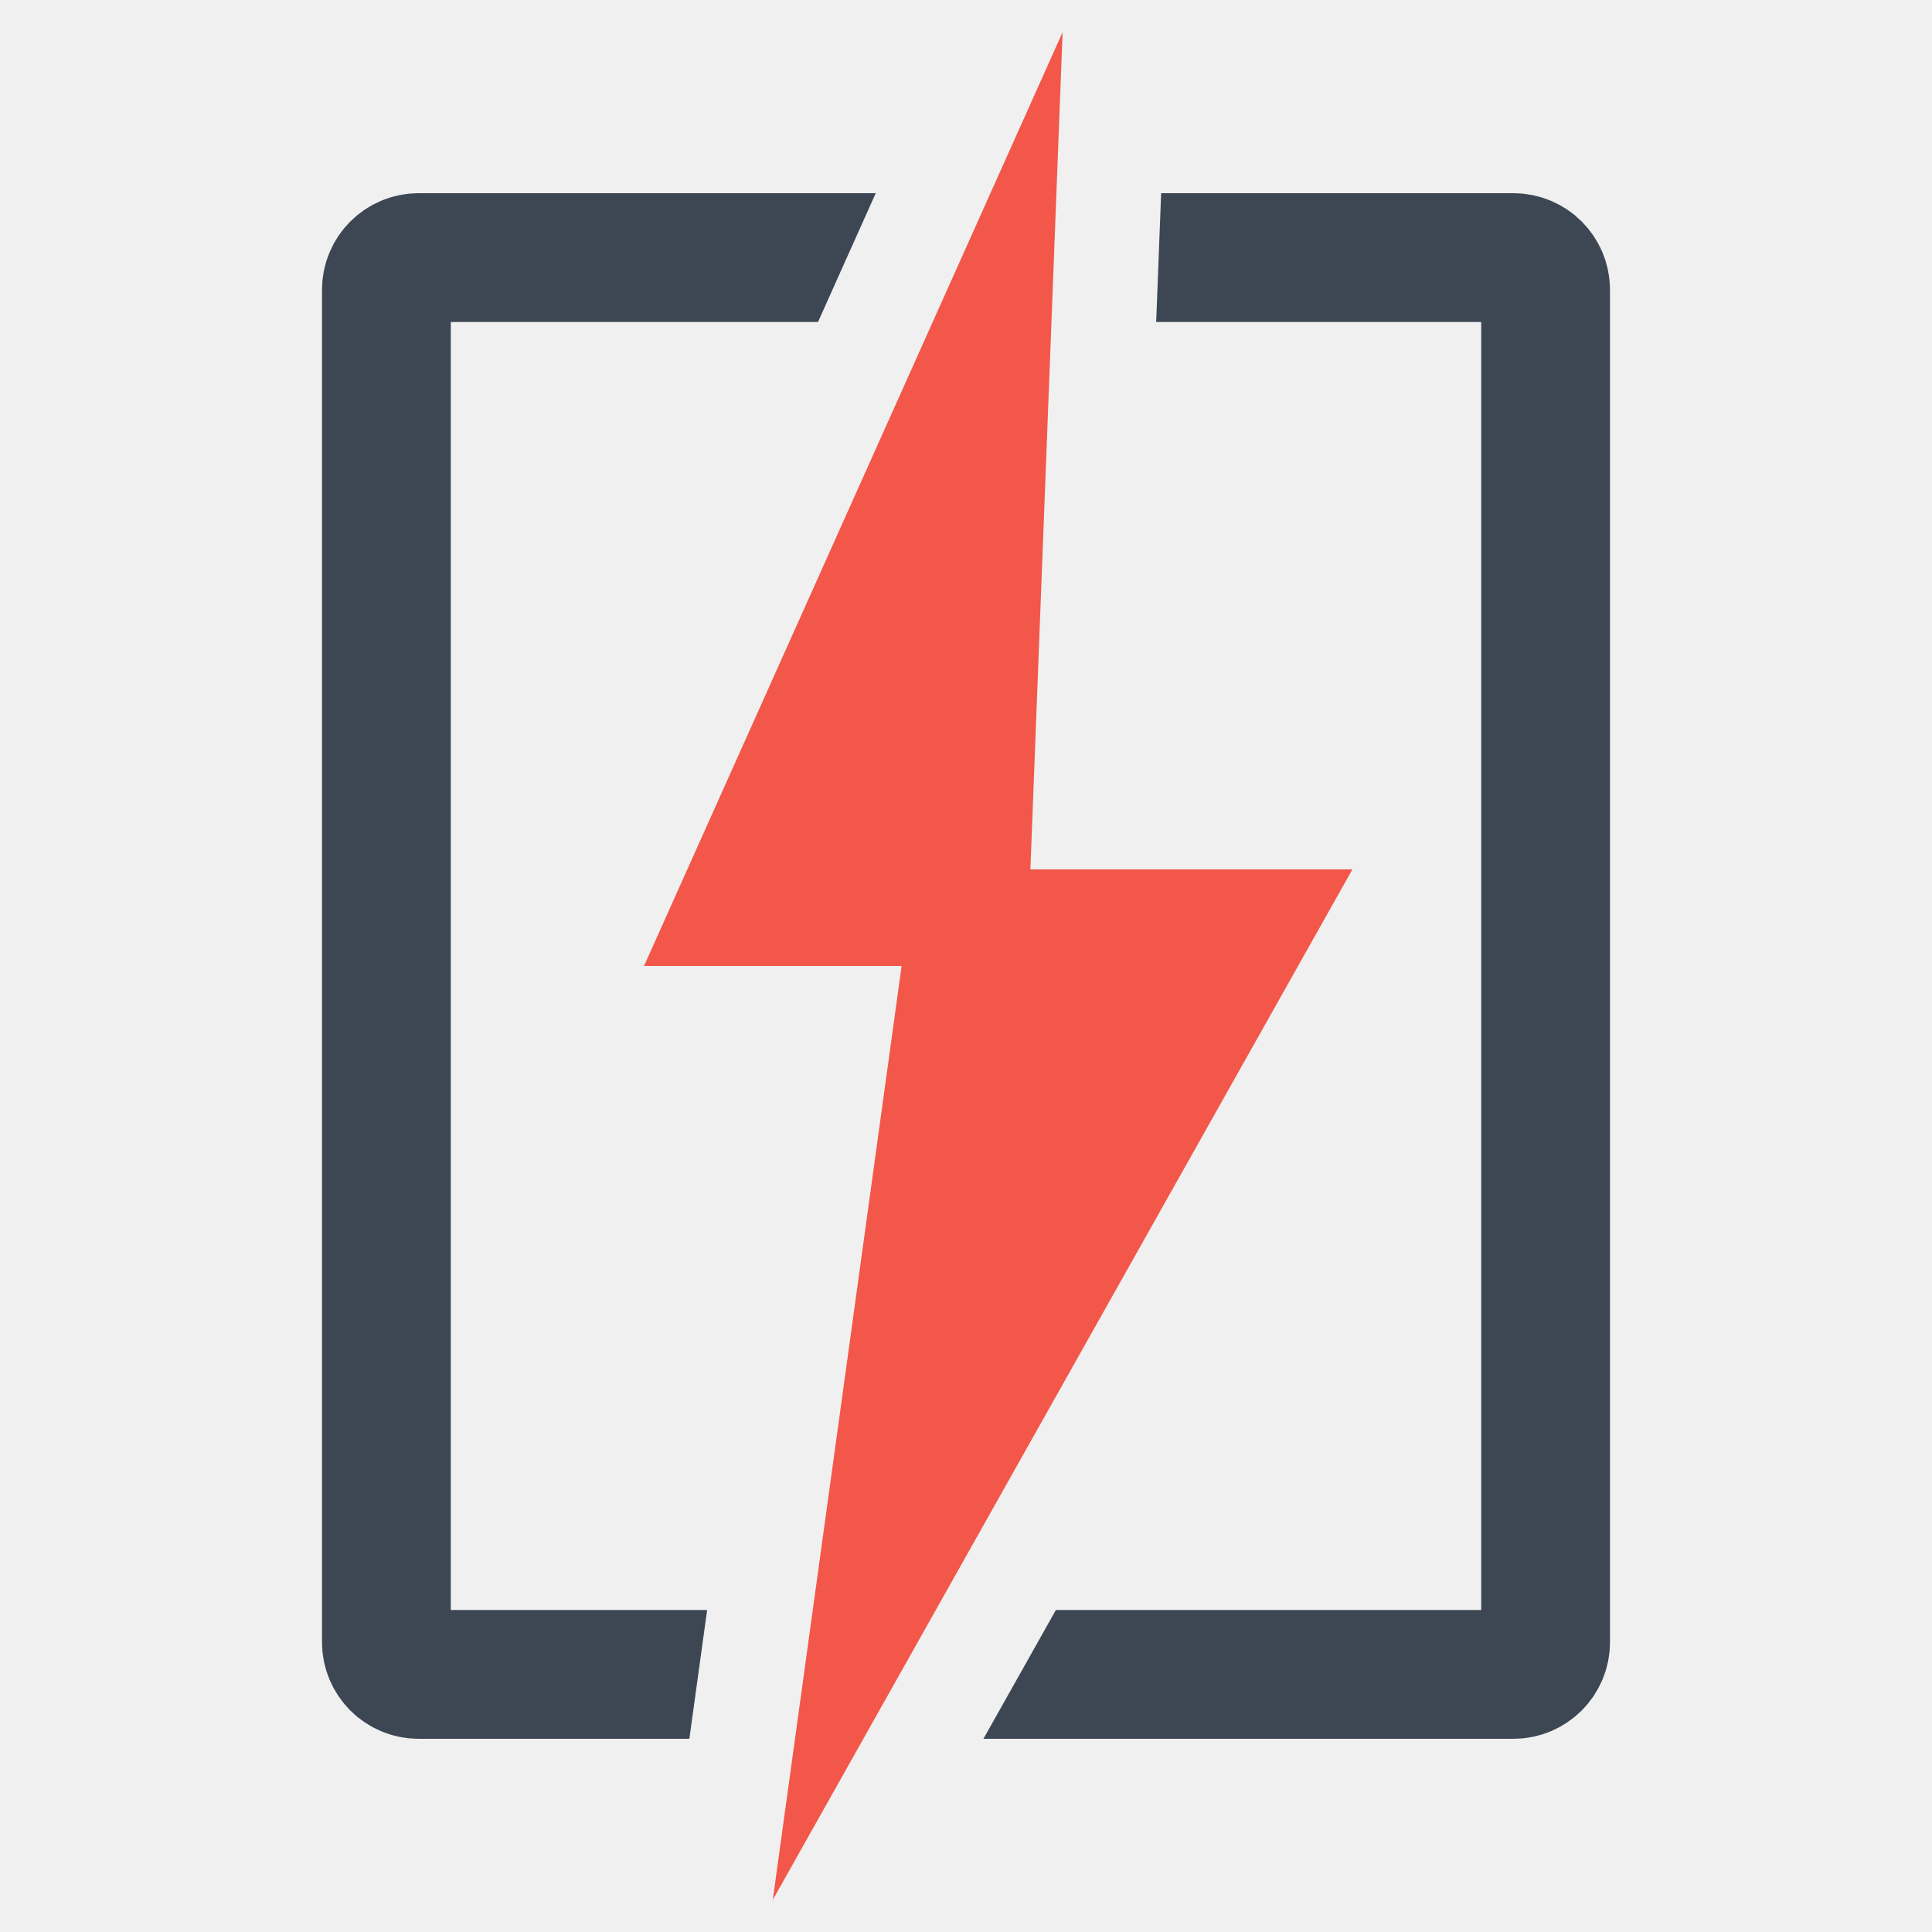
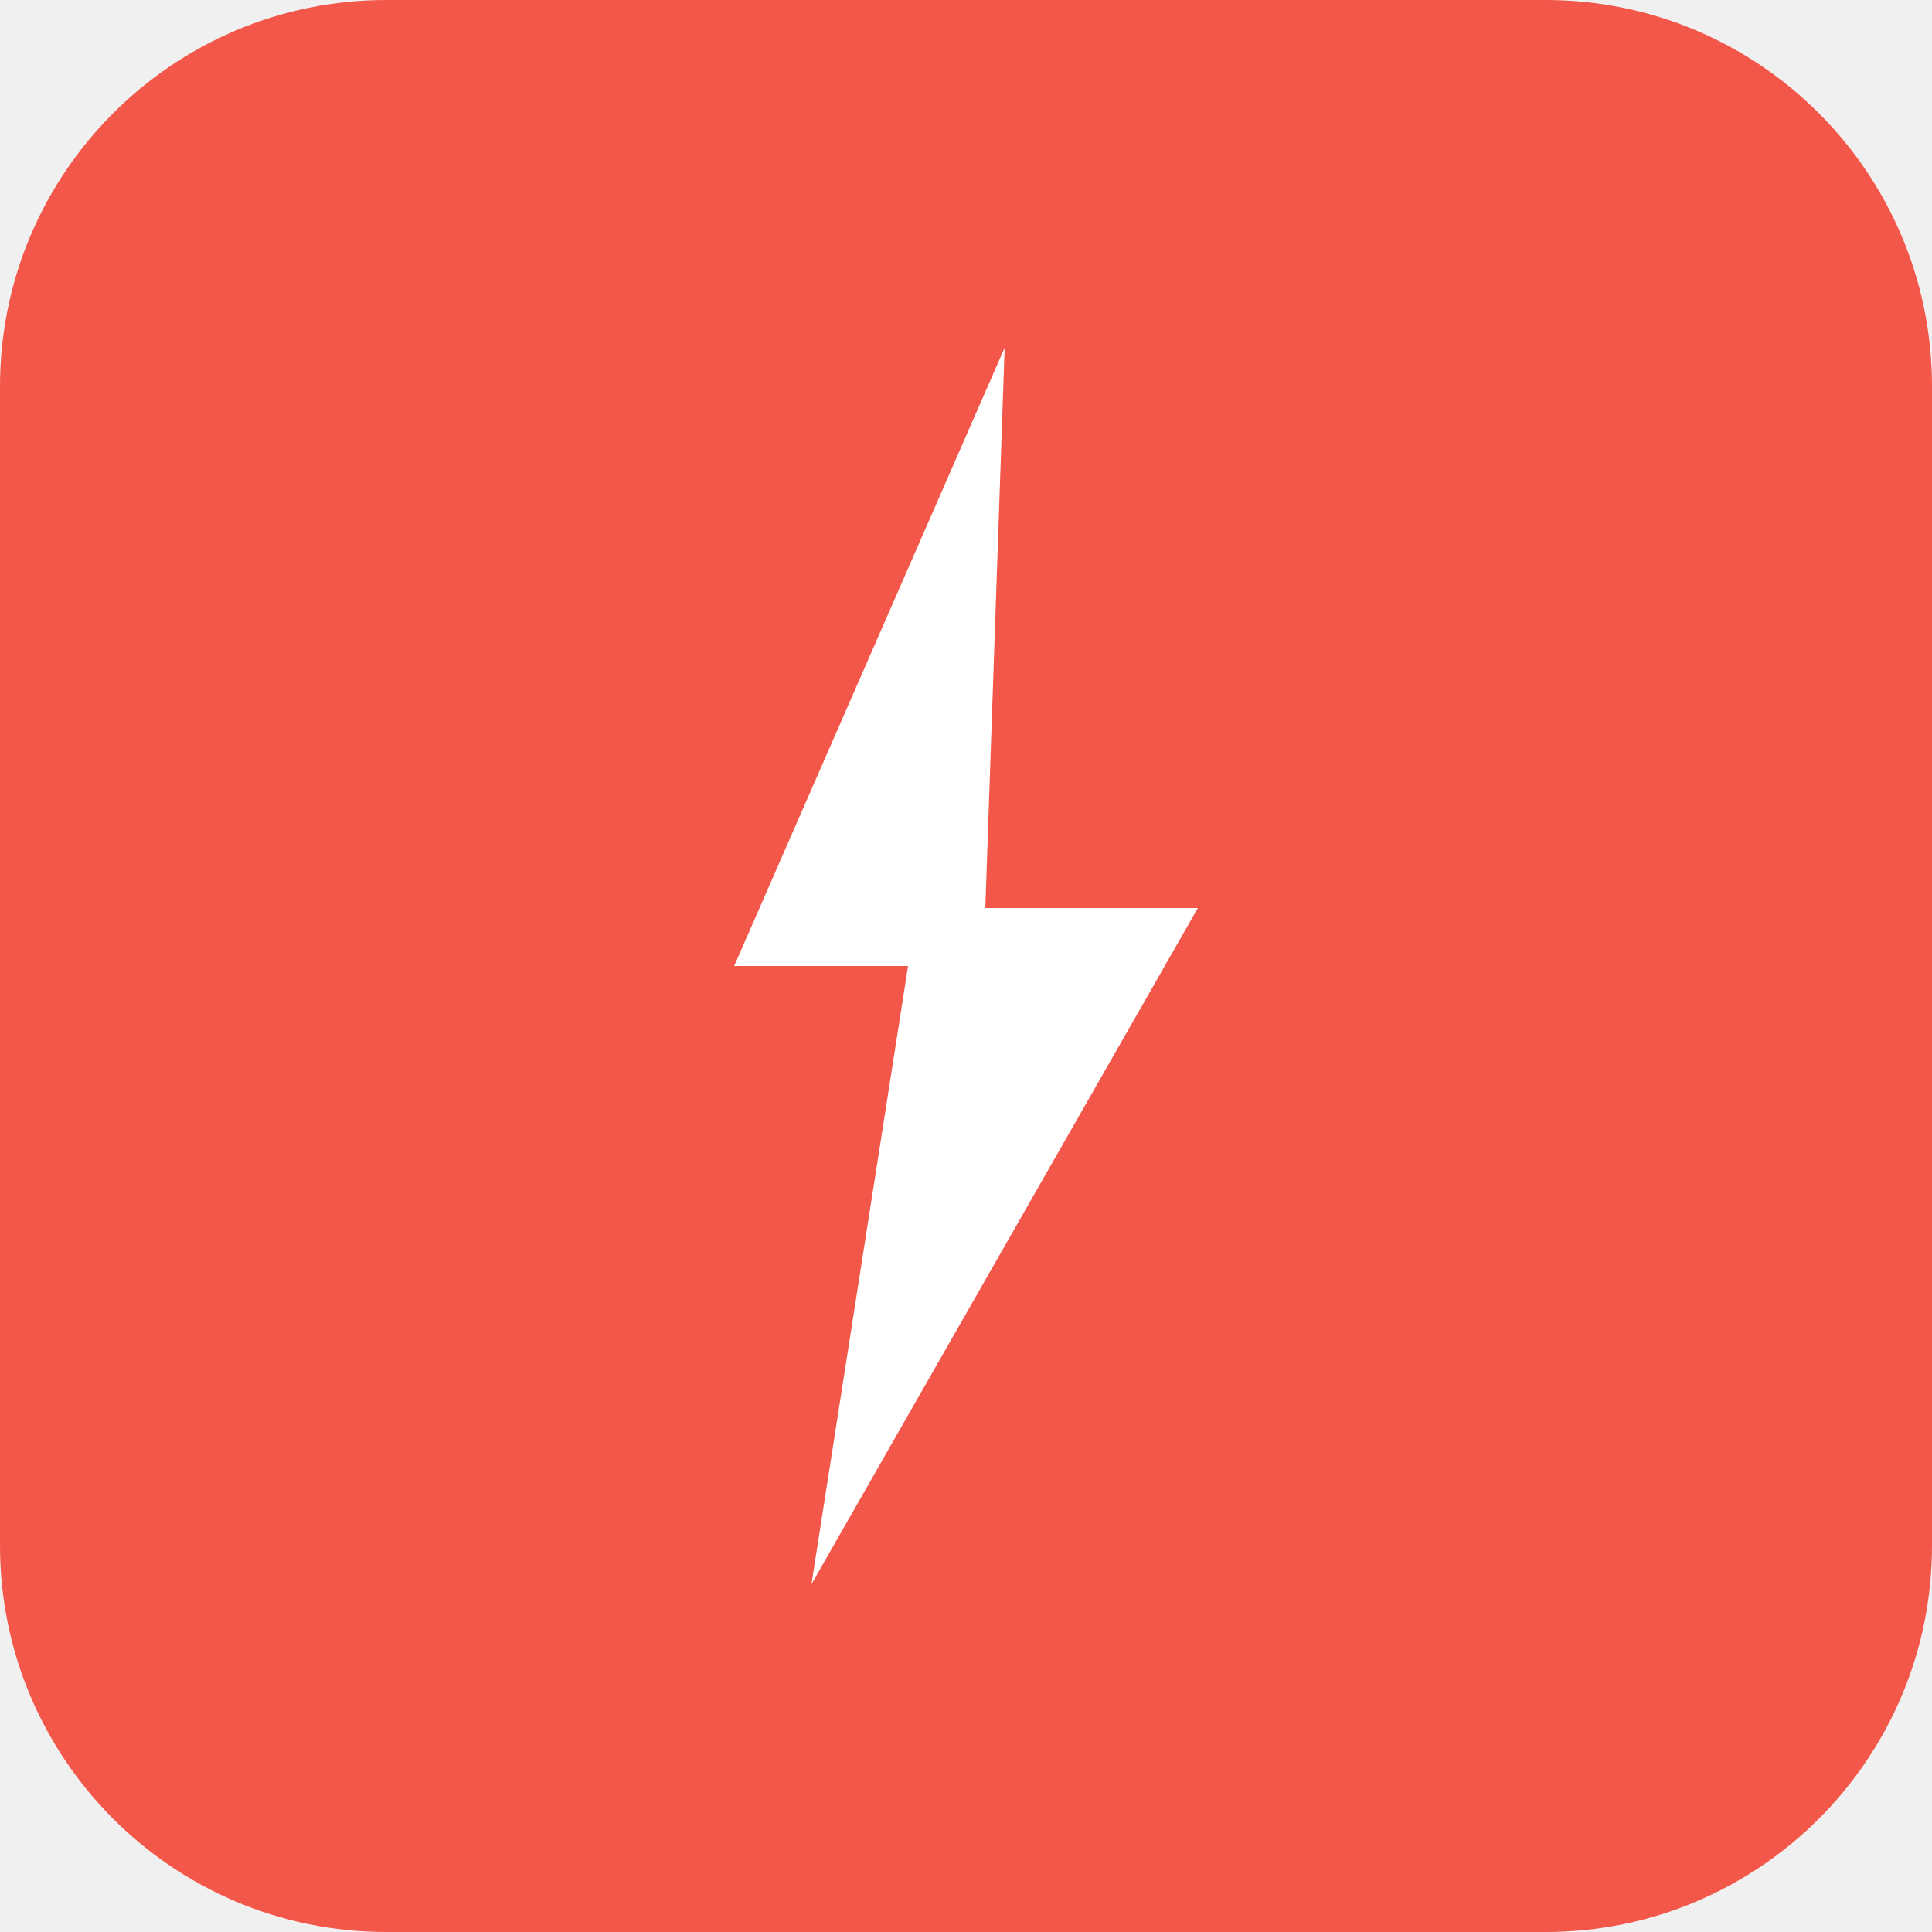
- <svg xmlns="http://www.w3.org/2000/svg" viewBox="0 0 120 120" width="120" height="120" role="img" aria-label="PowerTech">
-   <defs>
-     <mask id="ptMk" maskUnits="userSpaceOnUse" x="0" y="0" width="120" height="120">
-       <rect width="120" height="120" fill="#fff" />
-       <path d="M66 2 L40 60 L56 60 L48 118 L84 54 L64 54 Z" fill="#000" stroke="#000" stroke-width="13" stroke-linejoin="round" />
-     </mask>
-   </defs>
-   <rect x="24" y="16" width="72" height="88" rx="2" fill="none" stroke="#3D4753" stroke-width="8" mask="url(#ptMk)" />
-   <path d="M66 2 L40 60 L56 60 L48 118 L84 54 L64 54 Z" fill="#F25749" />
+ <svg xmlns="http://www.w3.org/2000/svg" viewBox="0 0 100 100" width="100" height="100" role="img" aria-label="PowerTech">
+   <rect width="100" height="100" rx="20" fill="#F25749" />
+   <path d="M52 18 L38 50 L47 50 L42 82 L62 47 L51 47 Z" fill="#FFFFFF" />
</svg>
